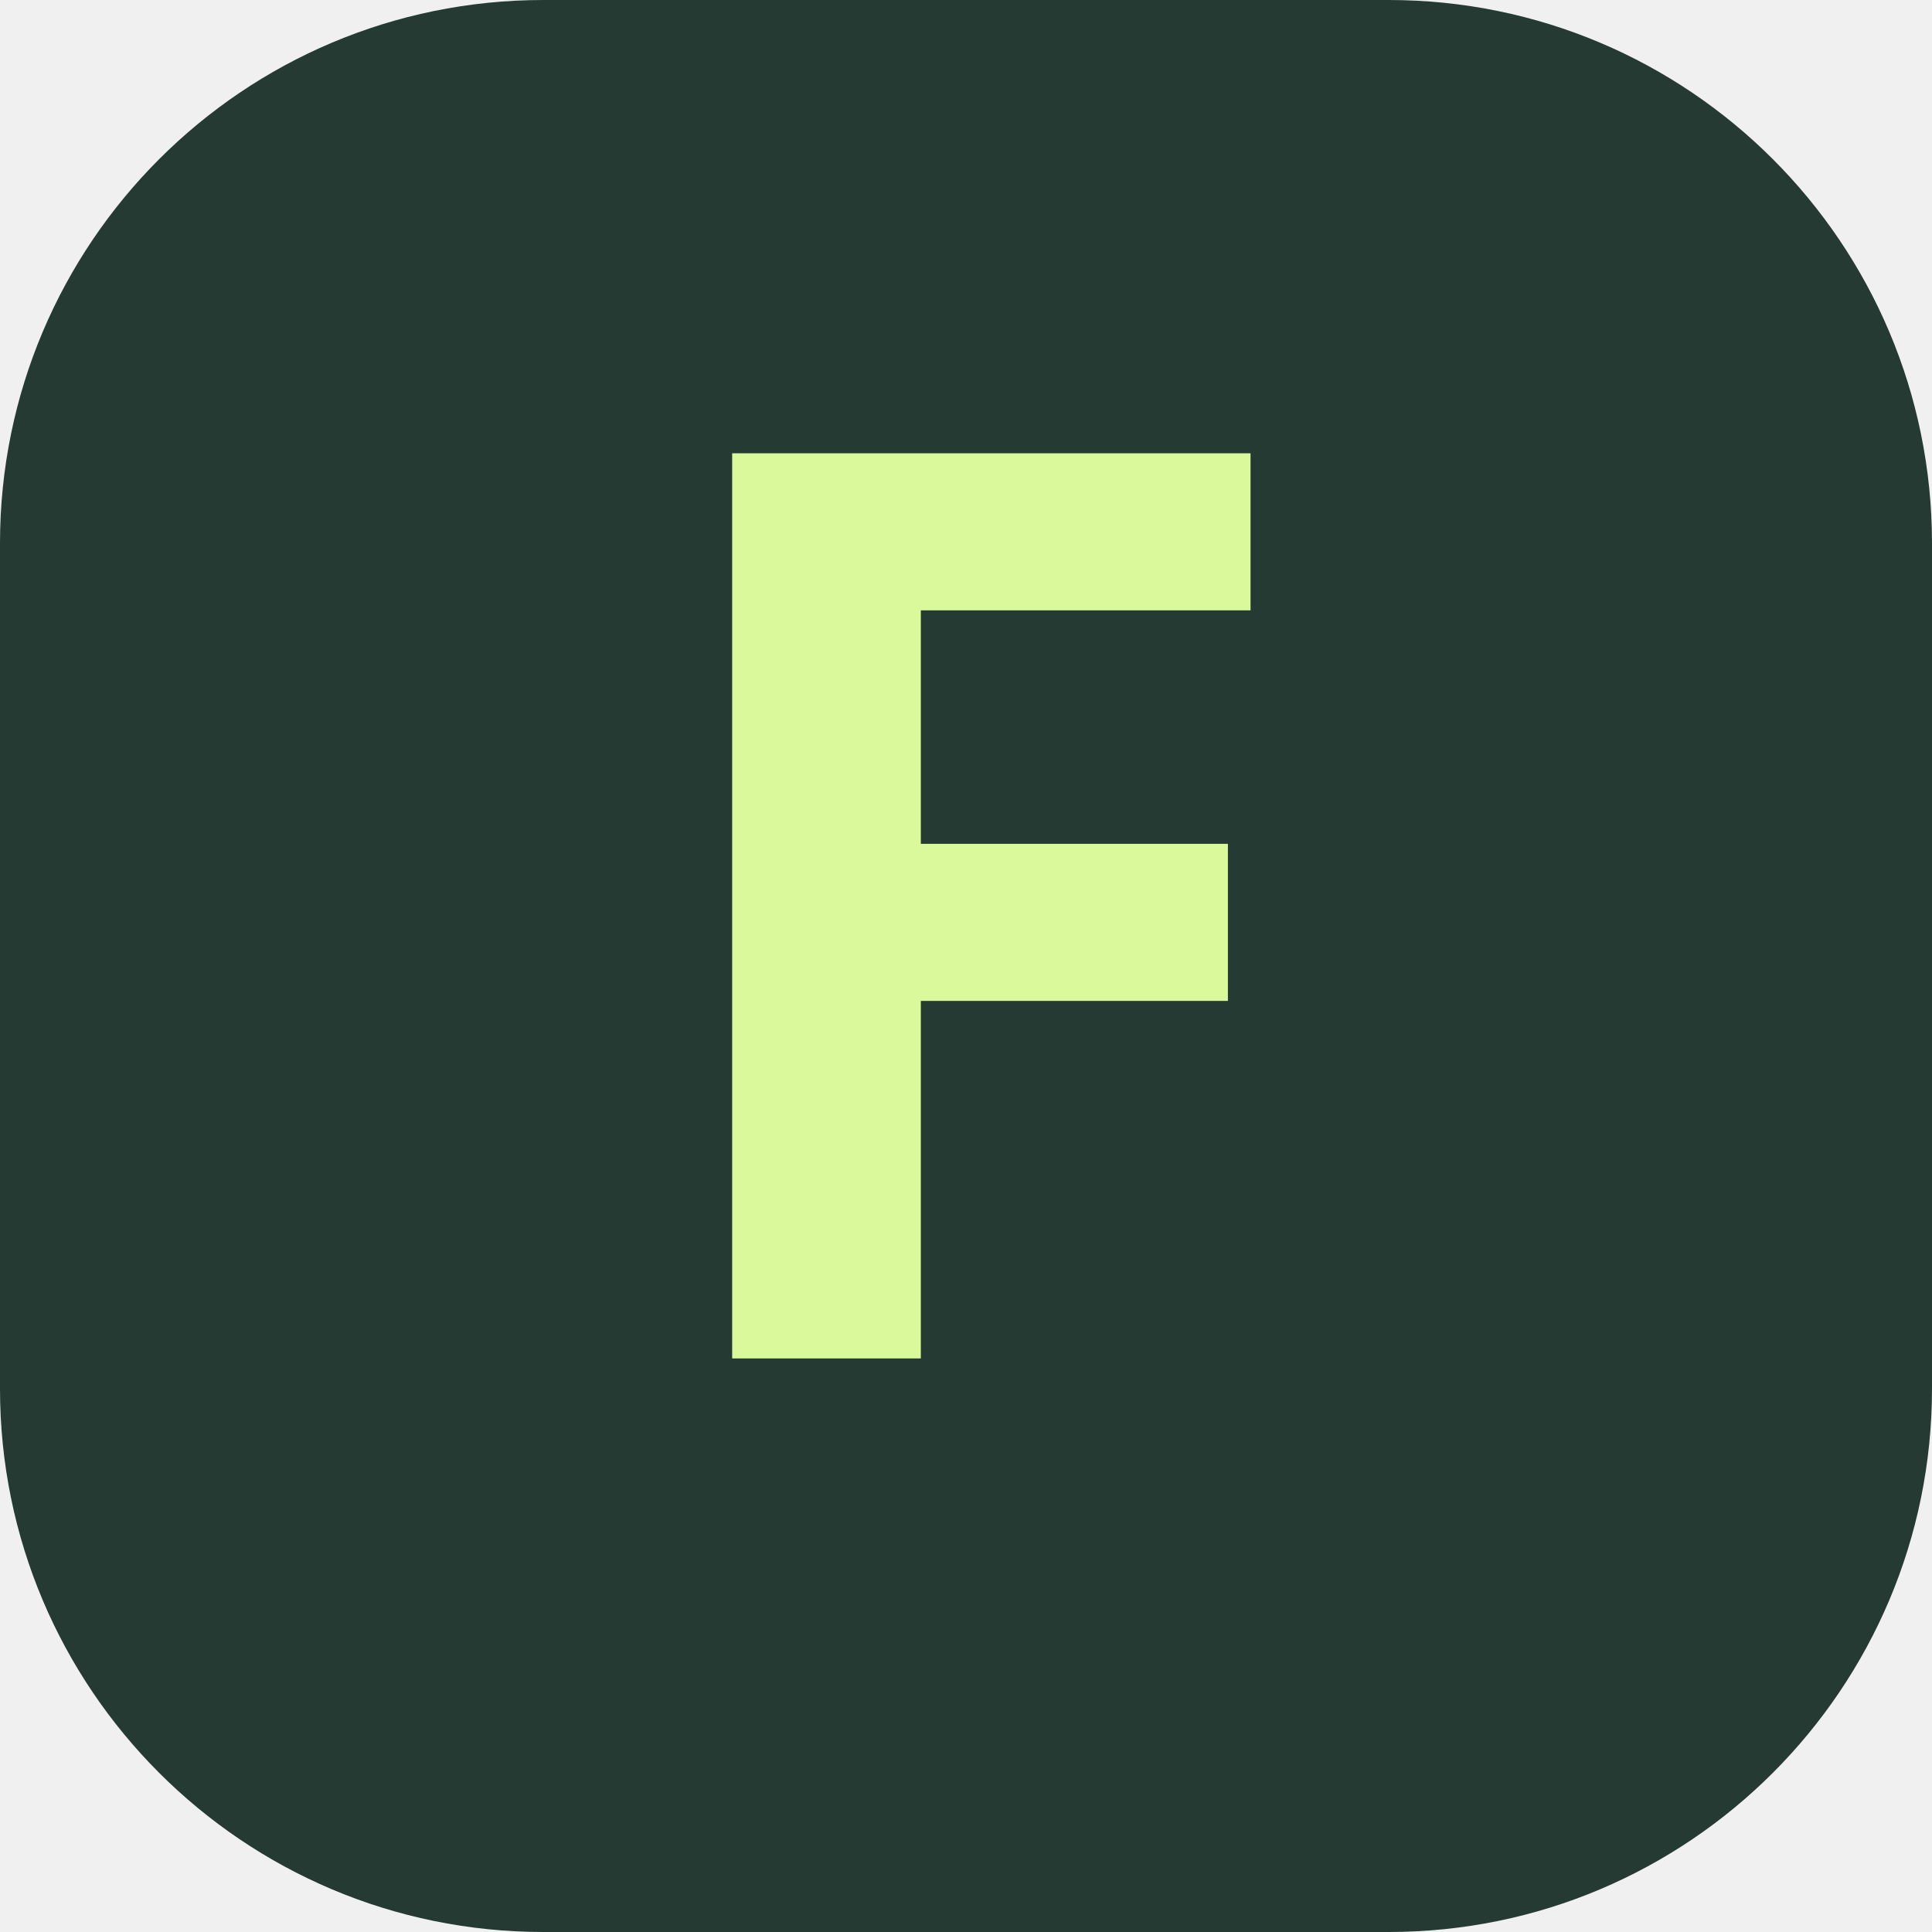
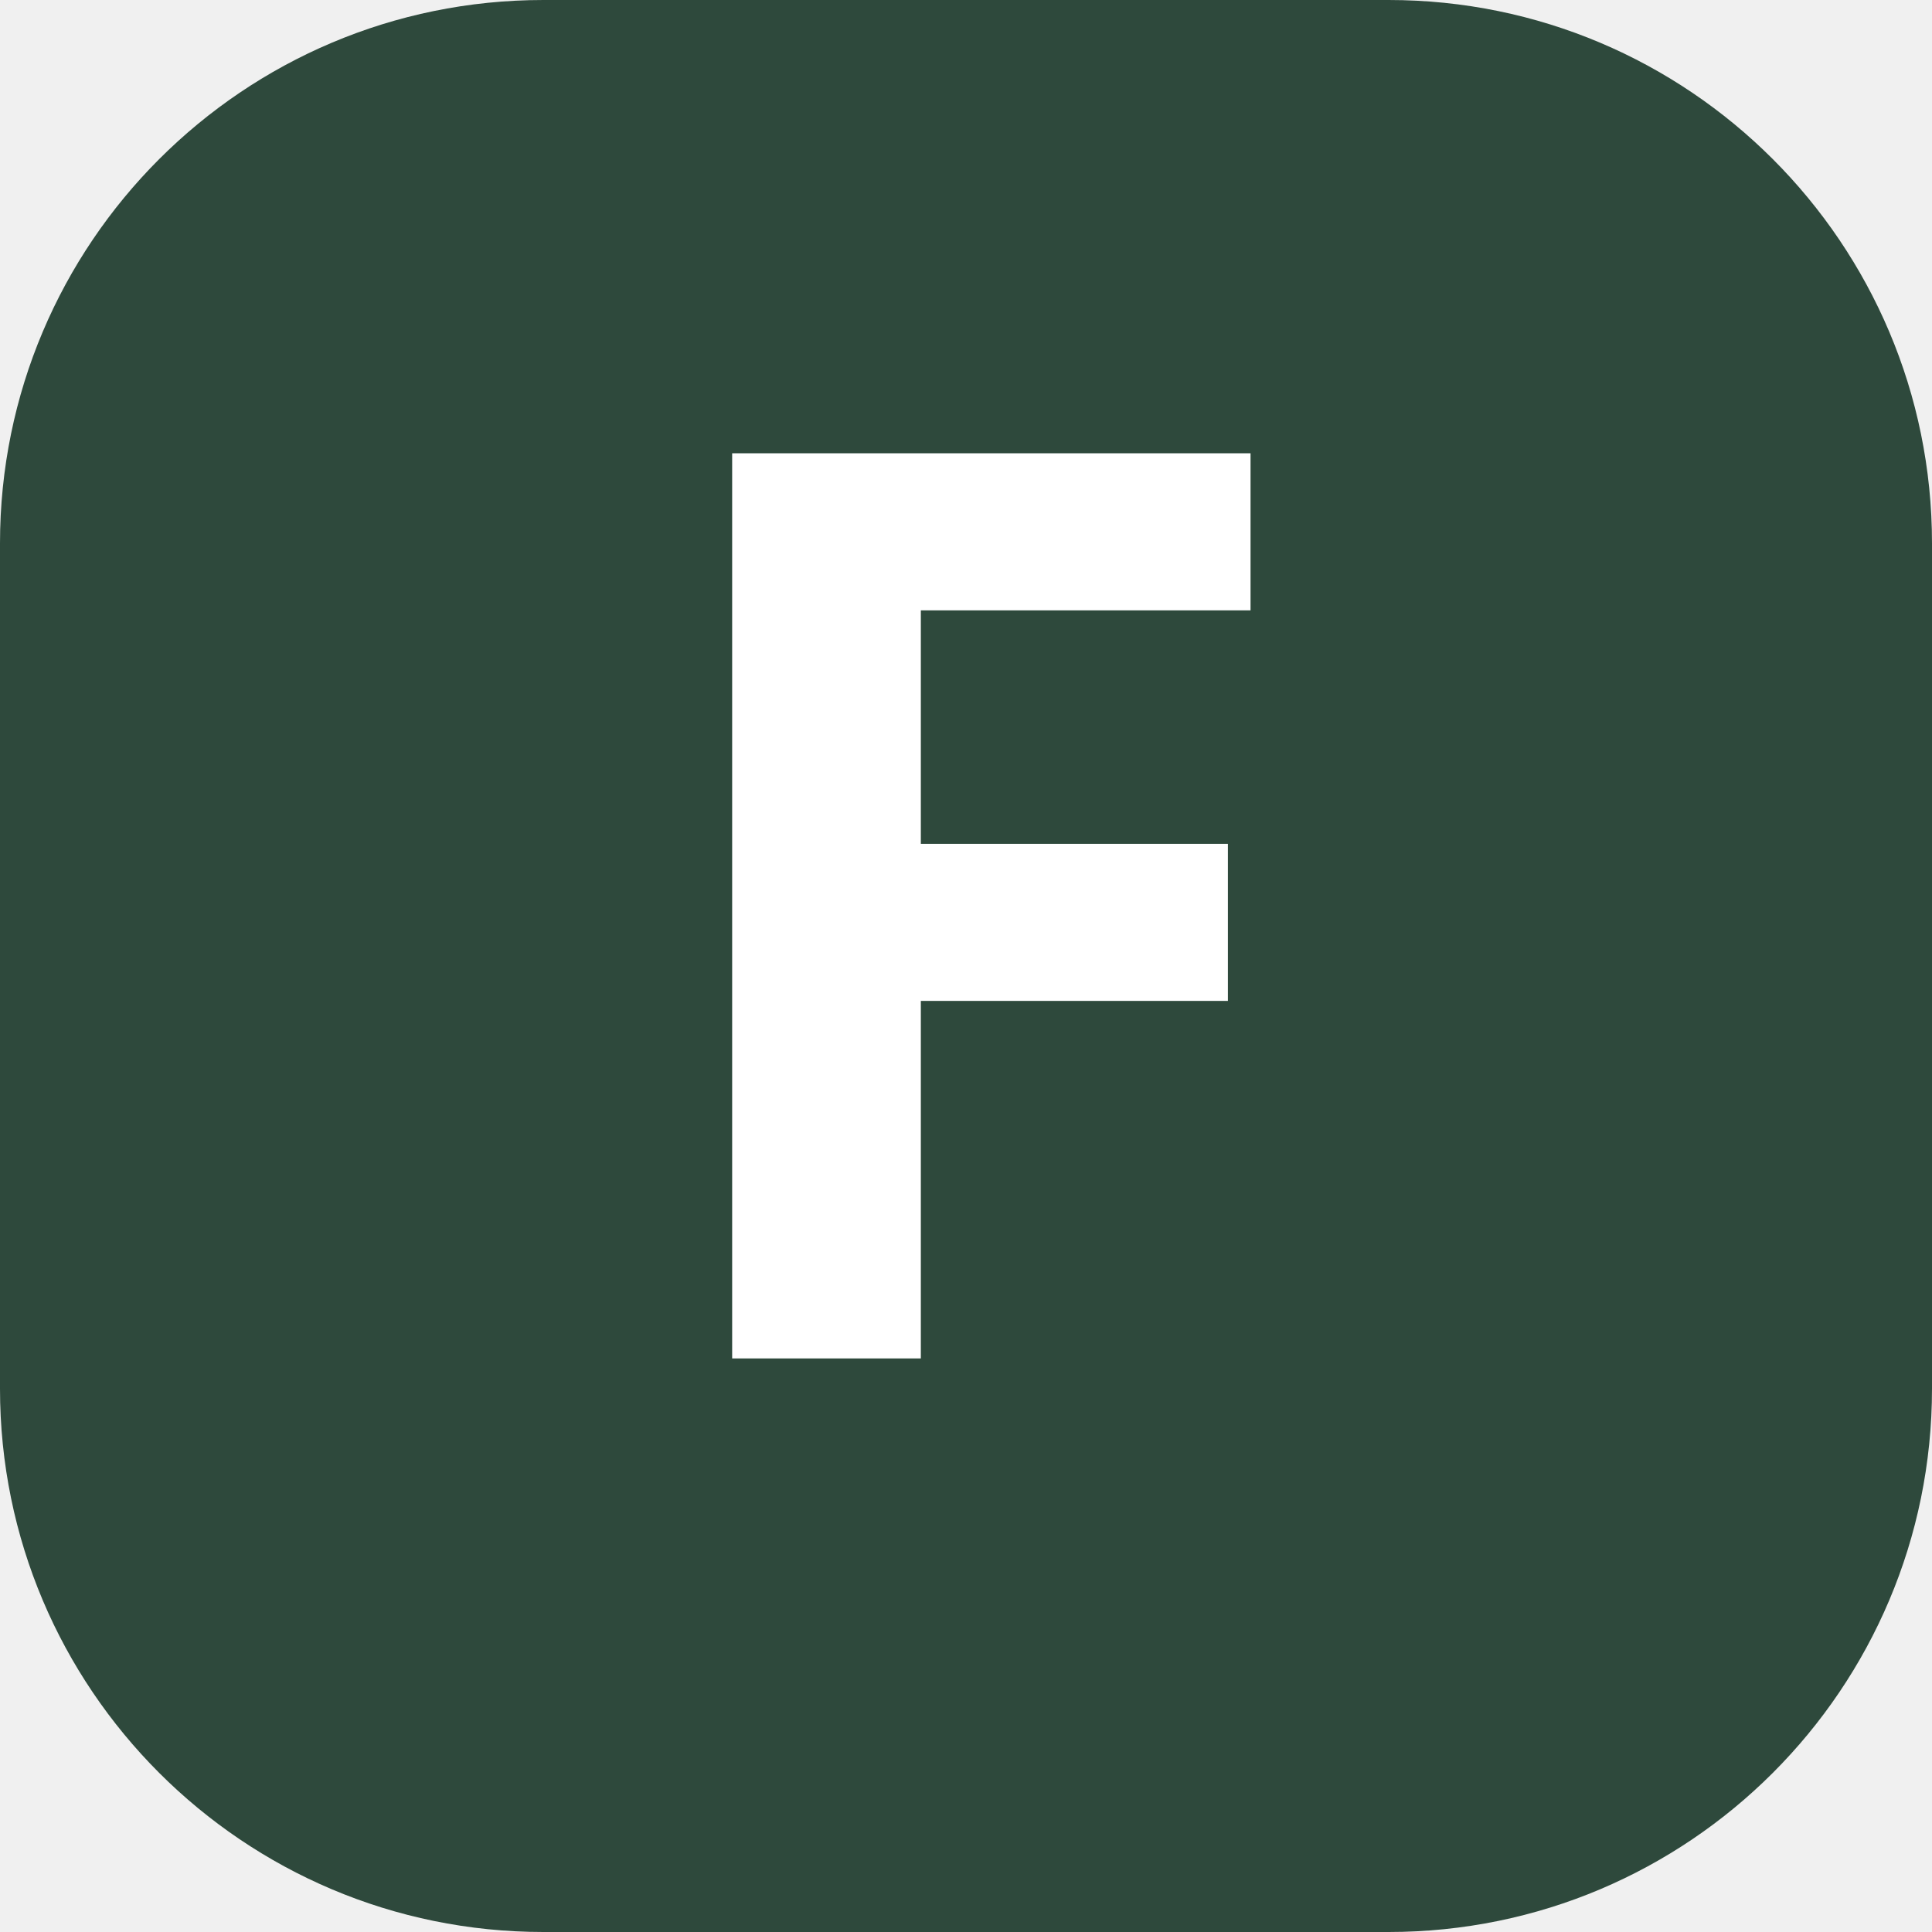
<svg xmlns="http://www.w3.org/2000/svg" viewBox="0 0 64 64">
-   <rect width="64" height="64" rx="18" fill="#253a32" />
-   <text x="32" y="45" font-family="sans-serif" font-size="42" font-weight="700" text-anchor="middle" fill="#d9f99a">F</text>
+   <rect width="64" height="64" rx="18" fill="#2e493c" />
+   <text x="32" y="45" font-family="sans-serif" font-size="42" font-weight="700" text-anchor="middle" fill="white">F</text>
</svg>
